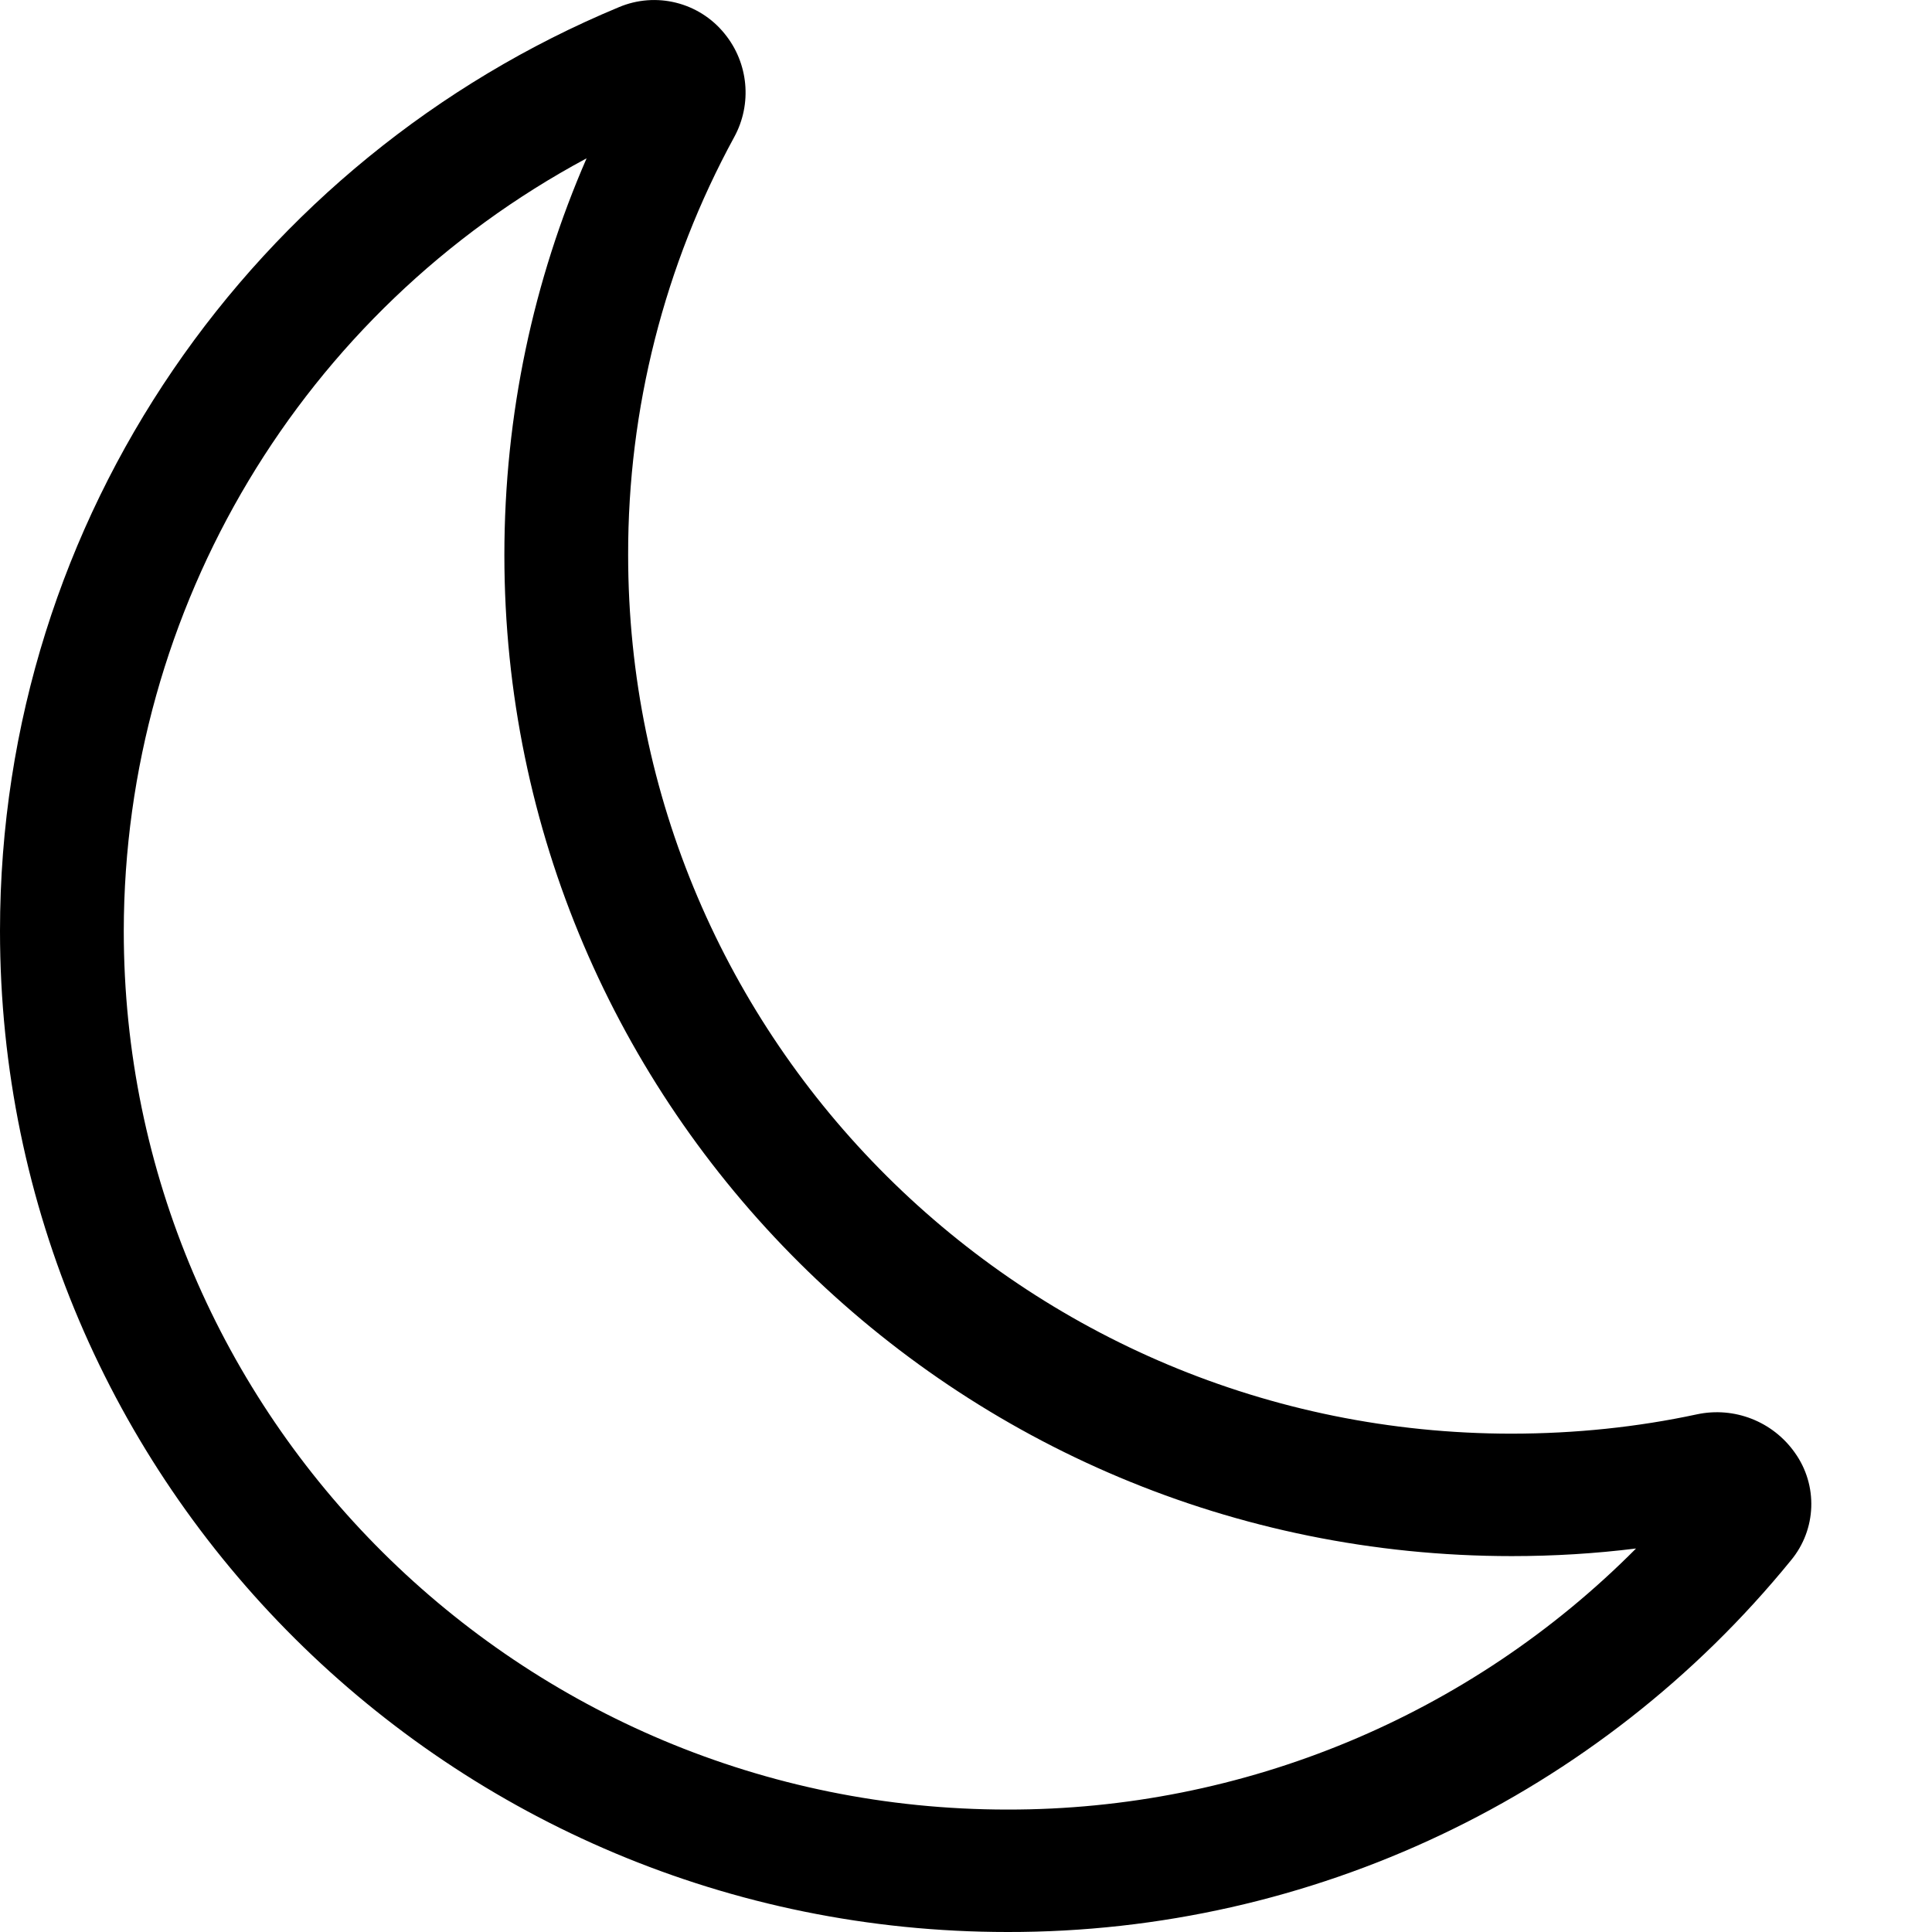
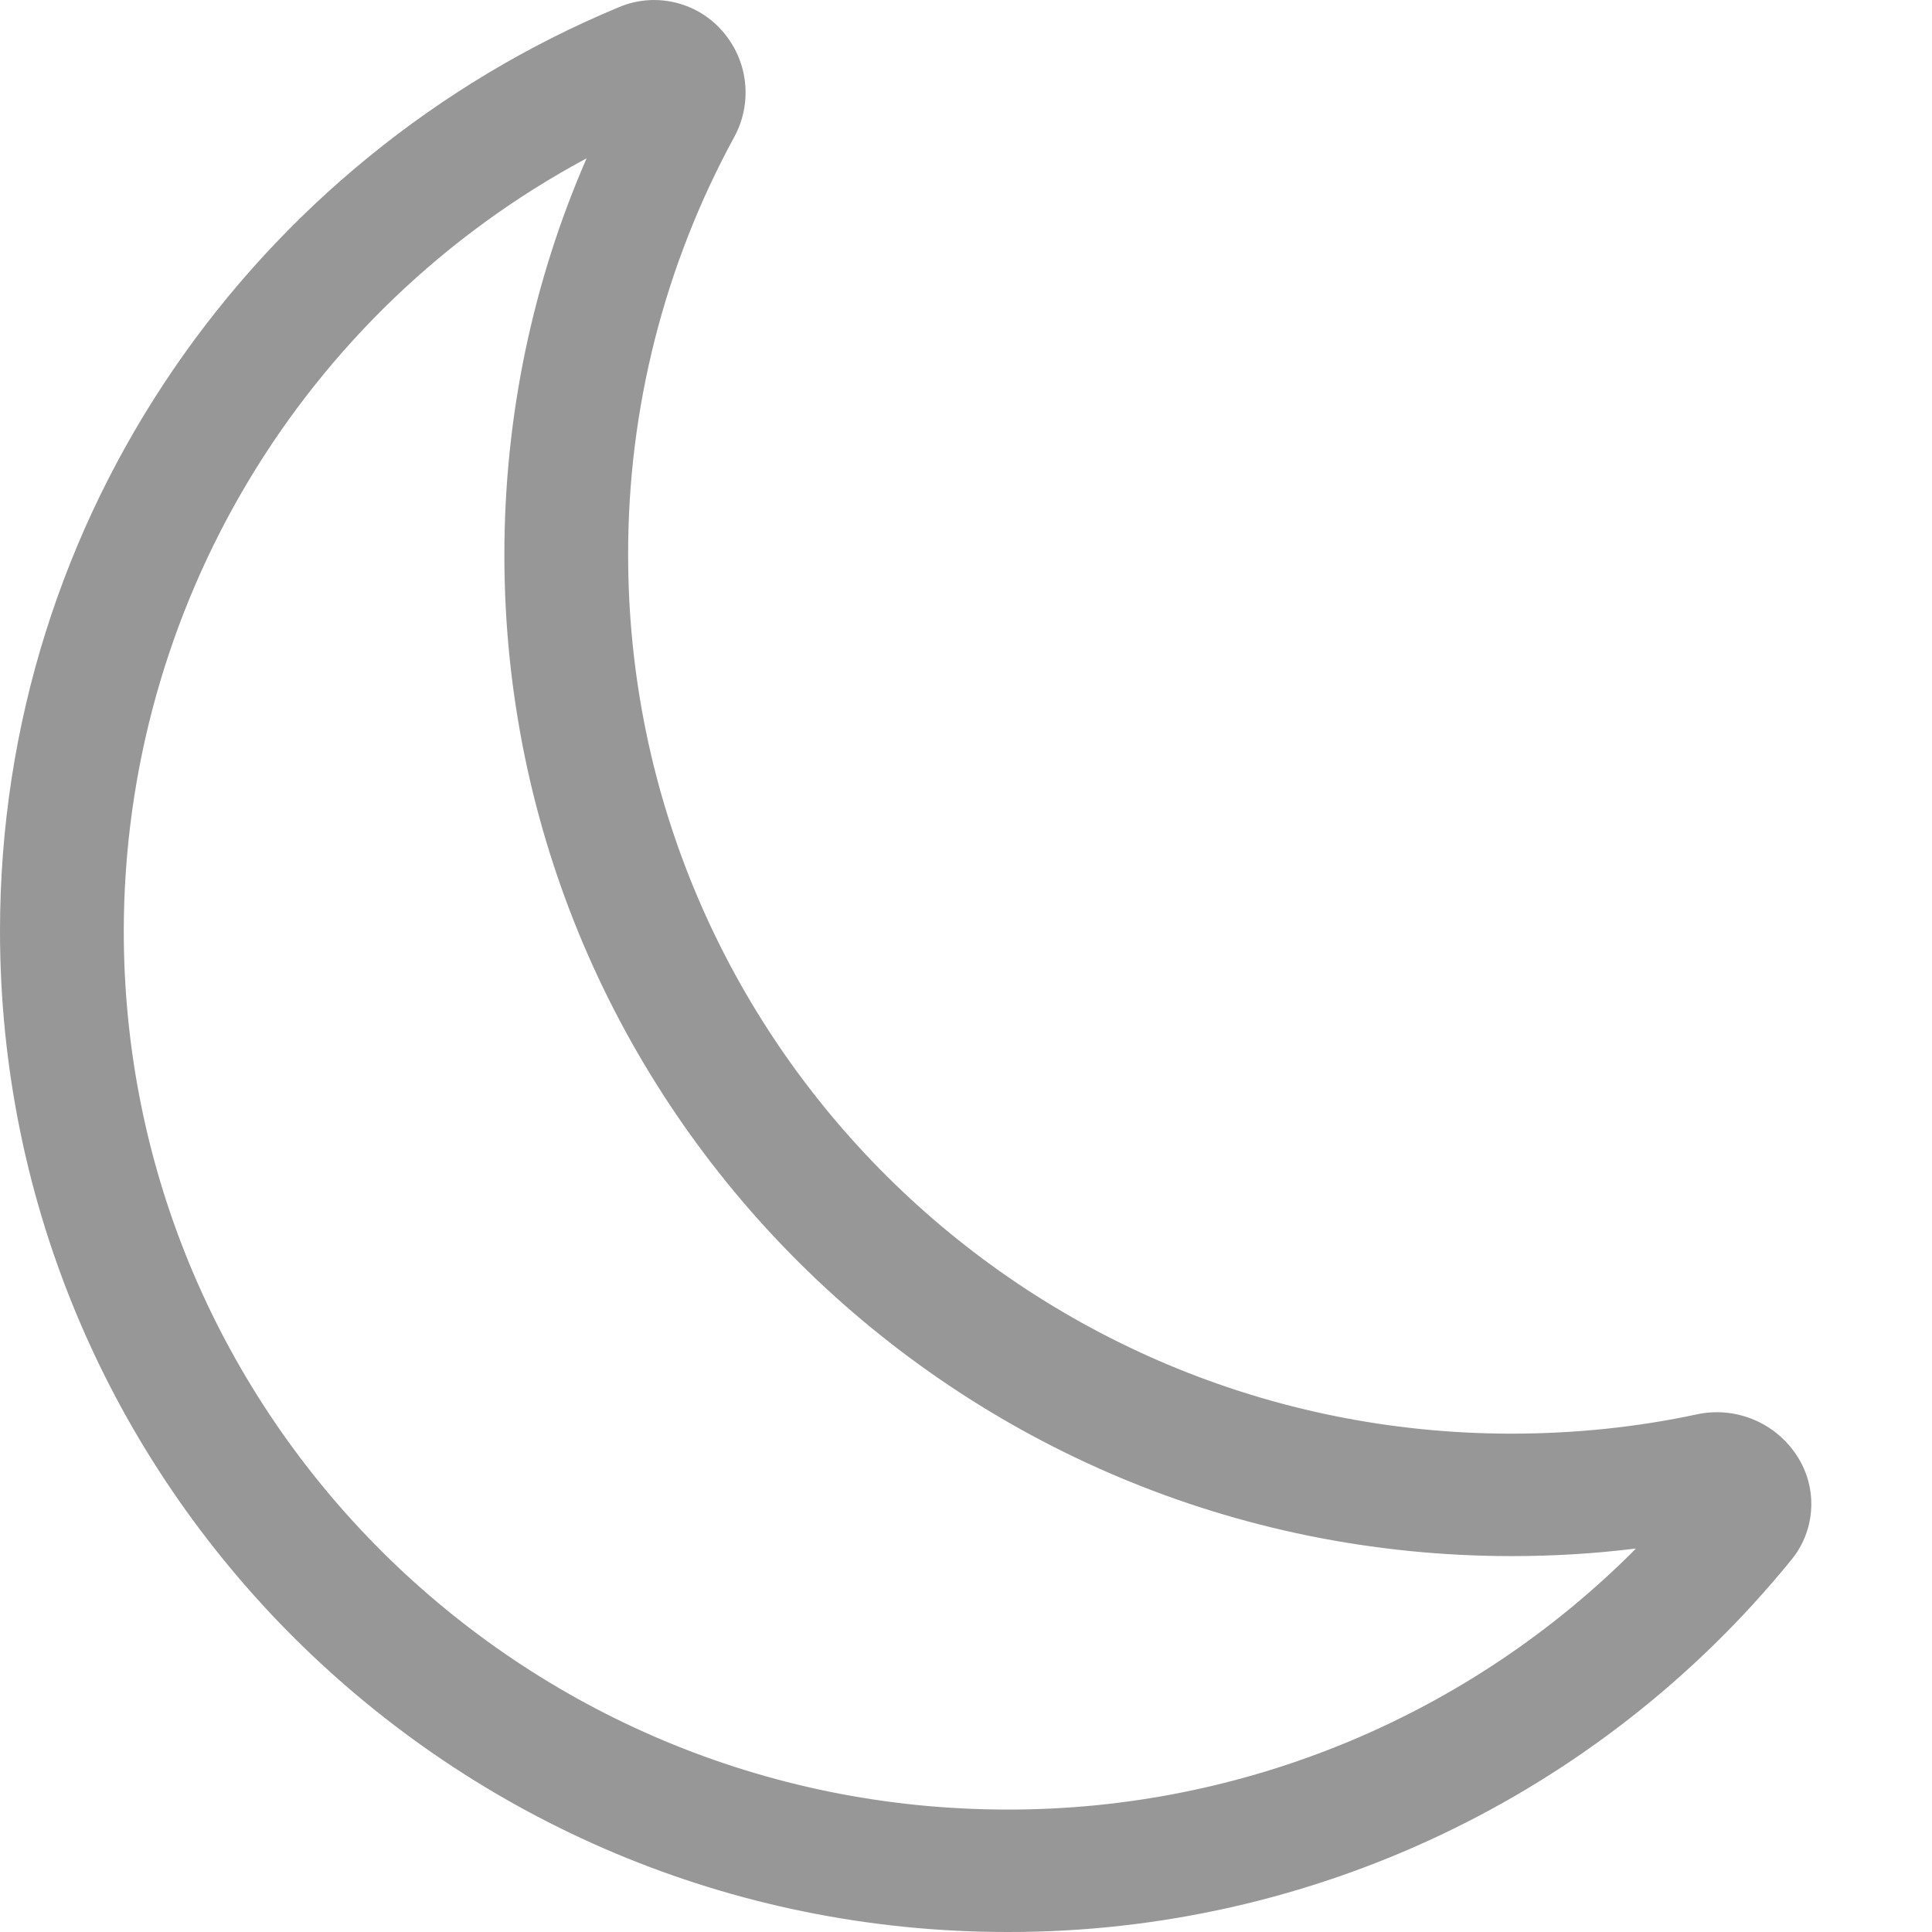
- <svg xmlns="http://www.w3.org/2000/svg" width="16" height="16" fill="currentColor" class="bi bi-moon" viewBox="0 0 16 16">
+ <svg xmlns="http://www.w3.org/2000/svg" width="16" height="16" fill="#979797" class="bi bi-moon" viewBox="0 0 16 16">
  <path d="M6 .278a.77.77 0 0 1 .08.858 7.2 7.2 0 0 0-.878 3.46c0 4.021 3.278 7.277 7.318 7.277q.792-.001 1.533-.16a.79.79 0 0 1 .81.316.73.73 0 0 1-.031.893A8.35 8.35 0 0 1 8.344 16C3.734 16 0 12.286 0 7.71 0 4.266 2.114 1.312 5.124.06A.75.75 0 0 1 6 .278M4.858 1.311A7.27 7.27 0 0 0 1.025 7.71c0 4.02 3.279 7.276 7.319 7.276a7.32 7.32 0 0 0 5.205-2.162q-.506.063-1.029.063c-4.61 0-8.343-3.714-8.343-8.29 0-1.167.242-2.278.681-3.286" />
</svg>
